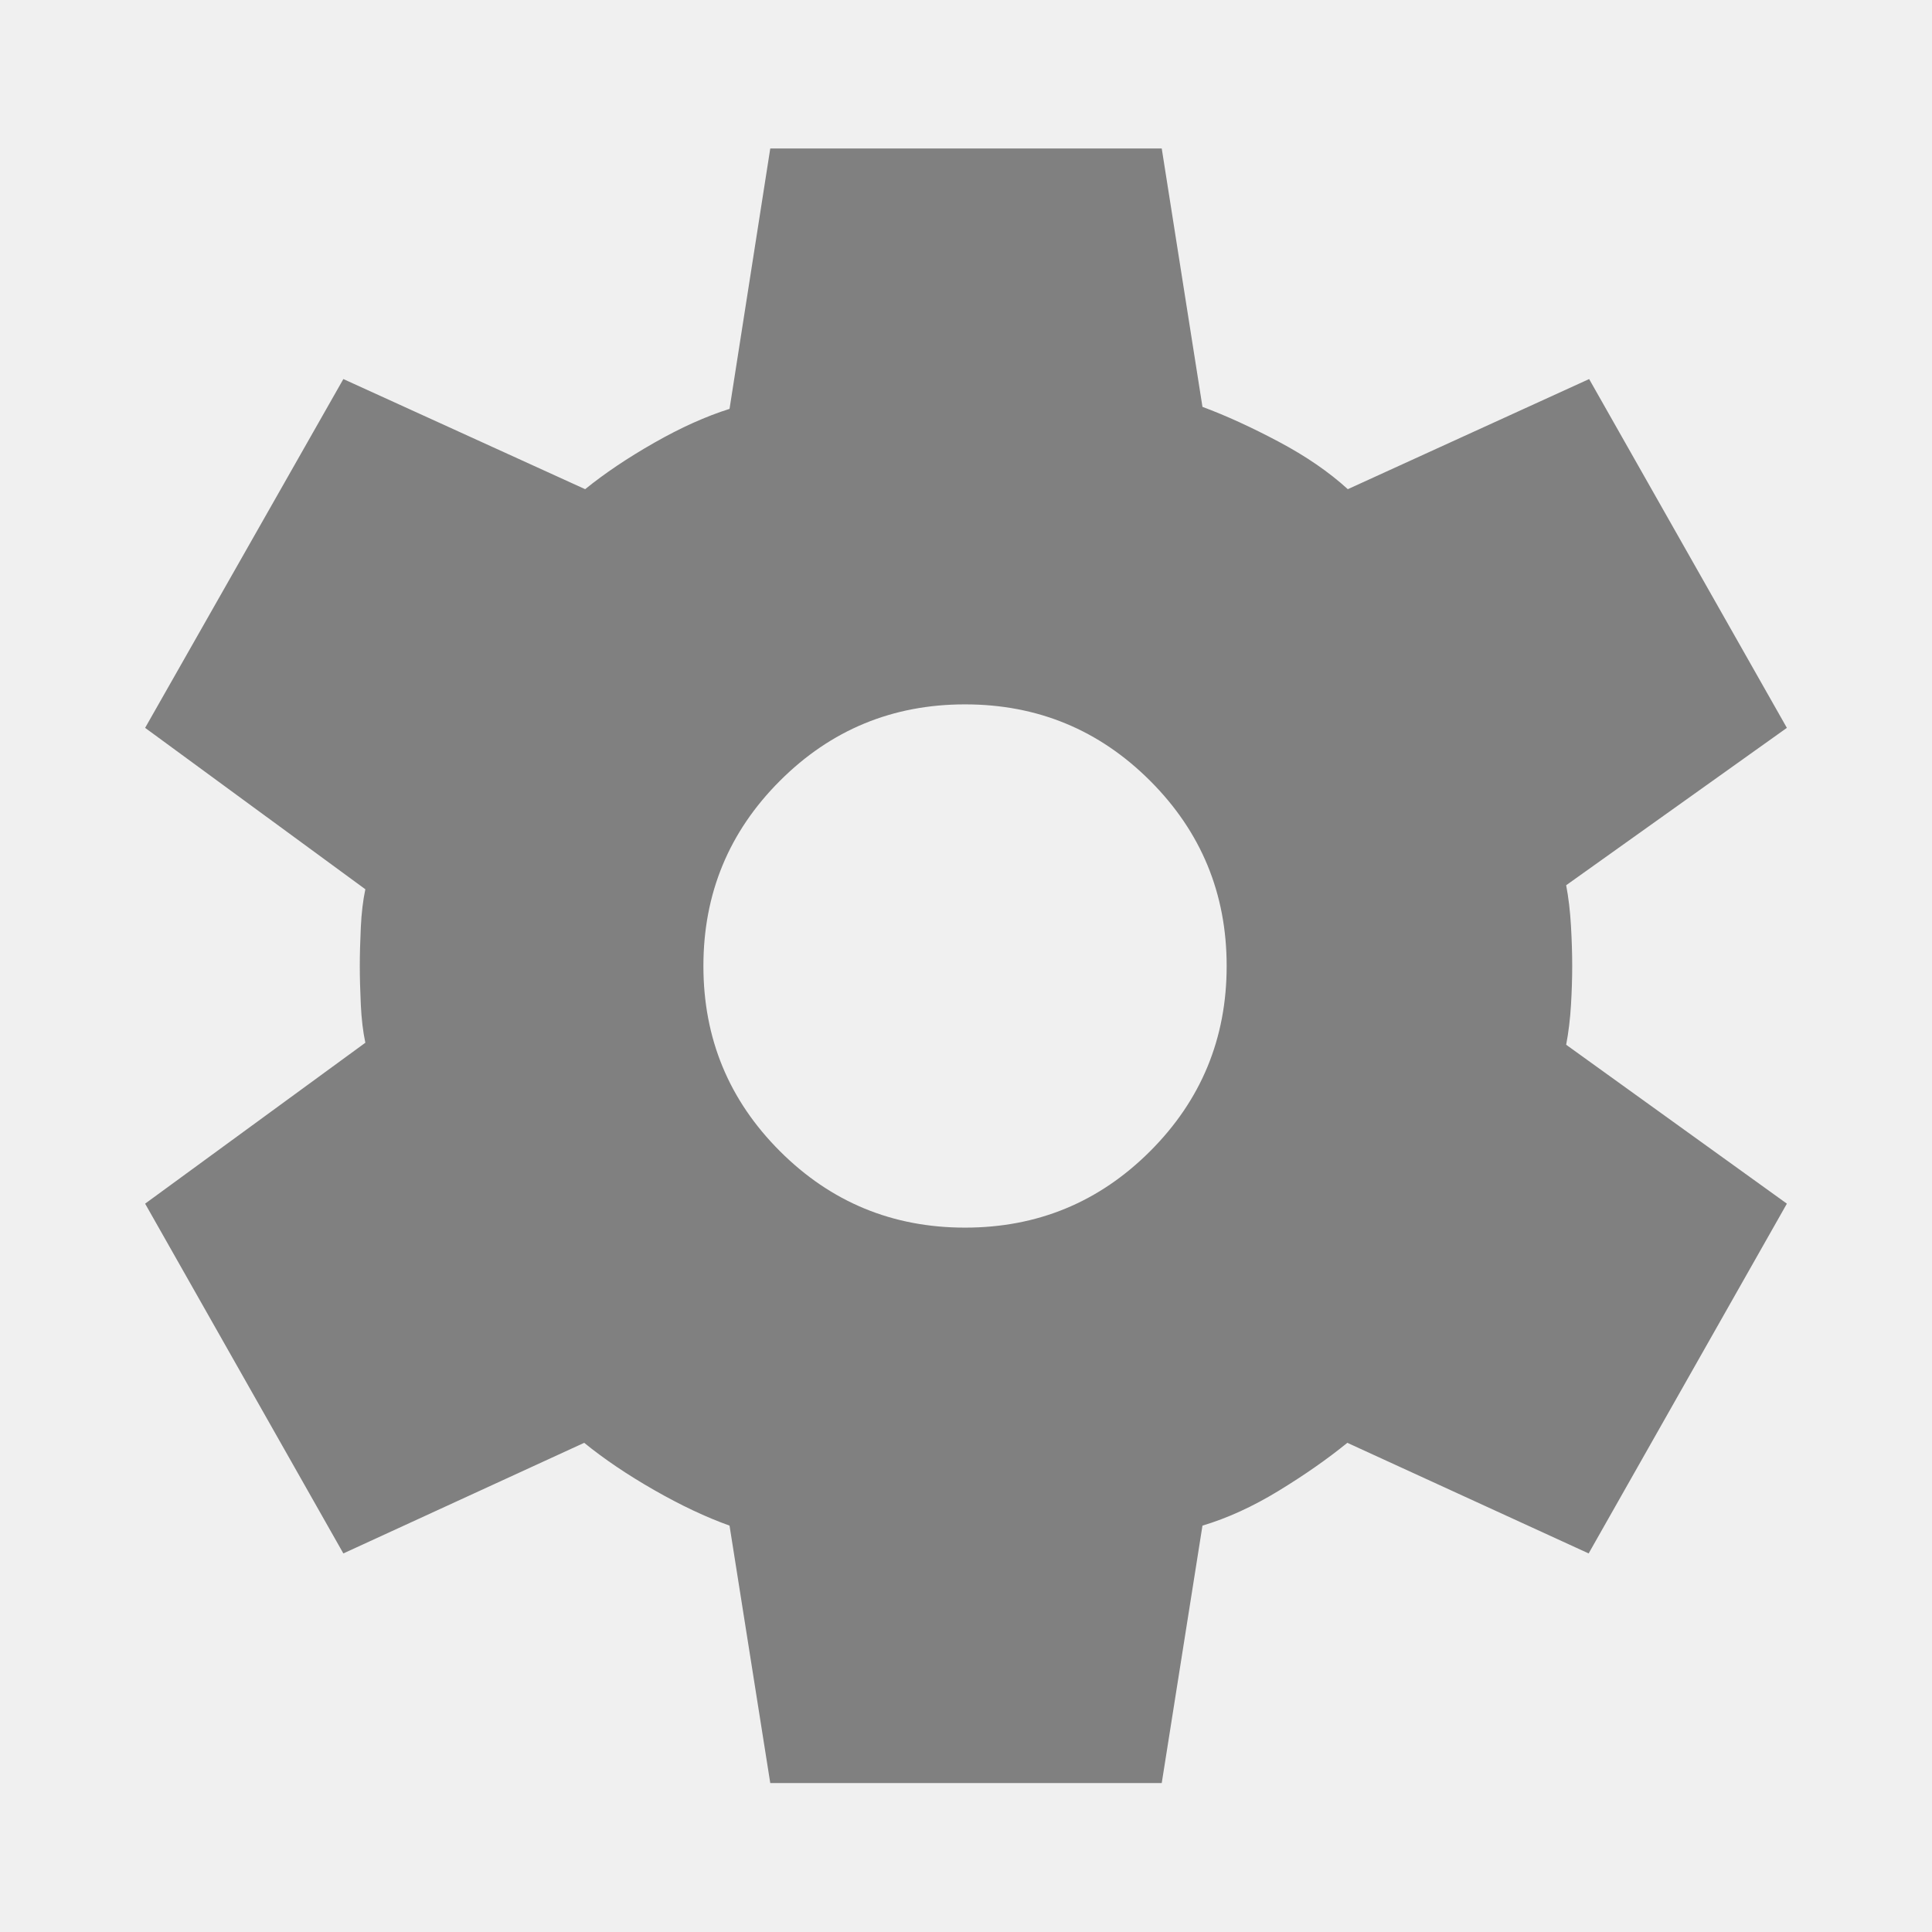
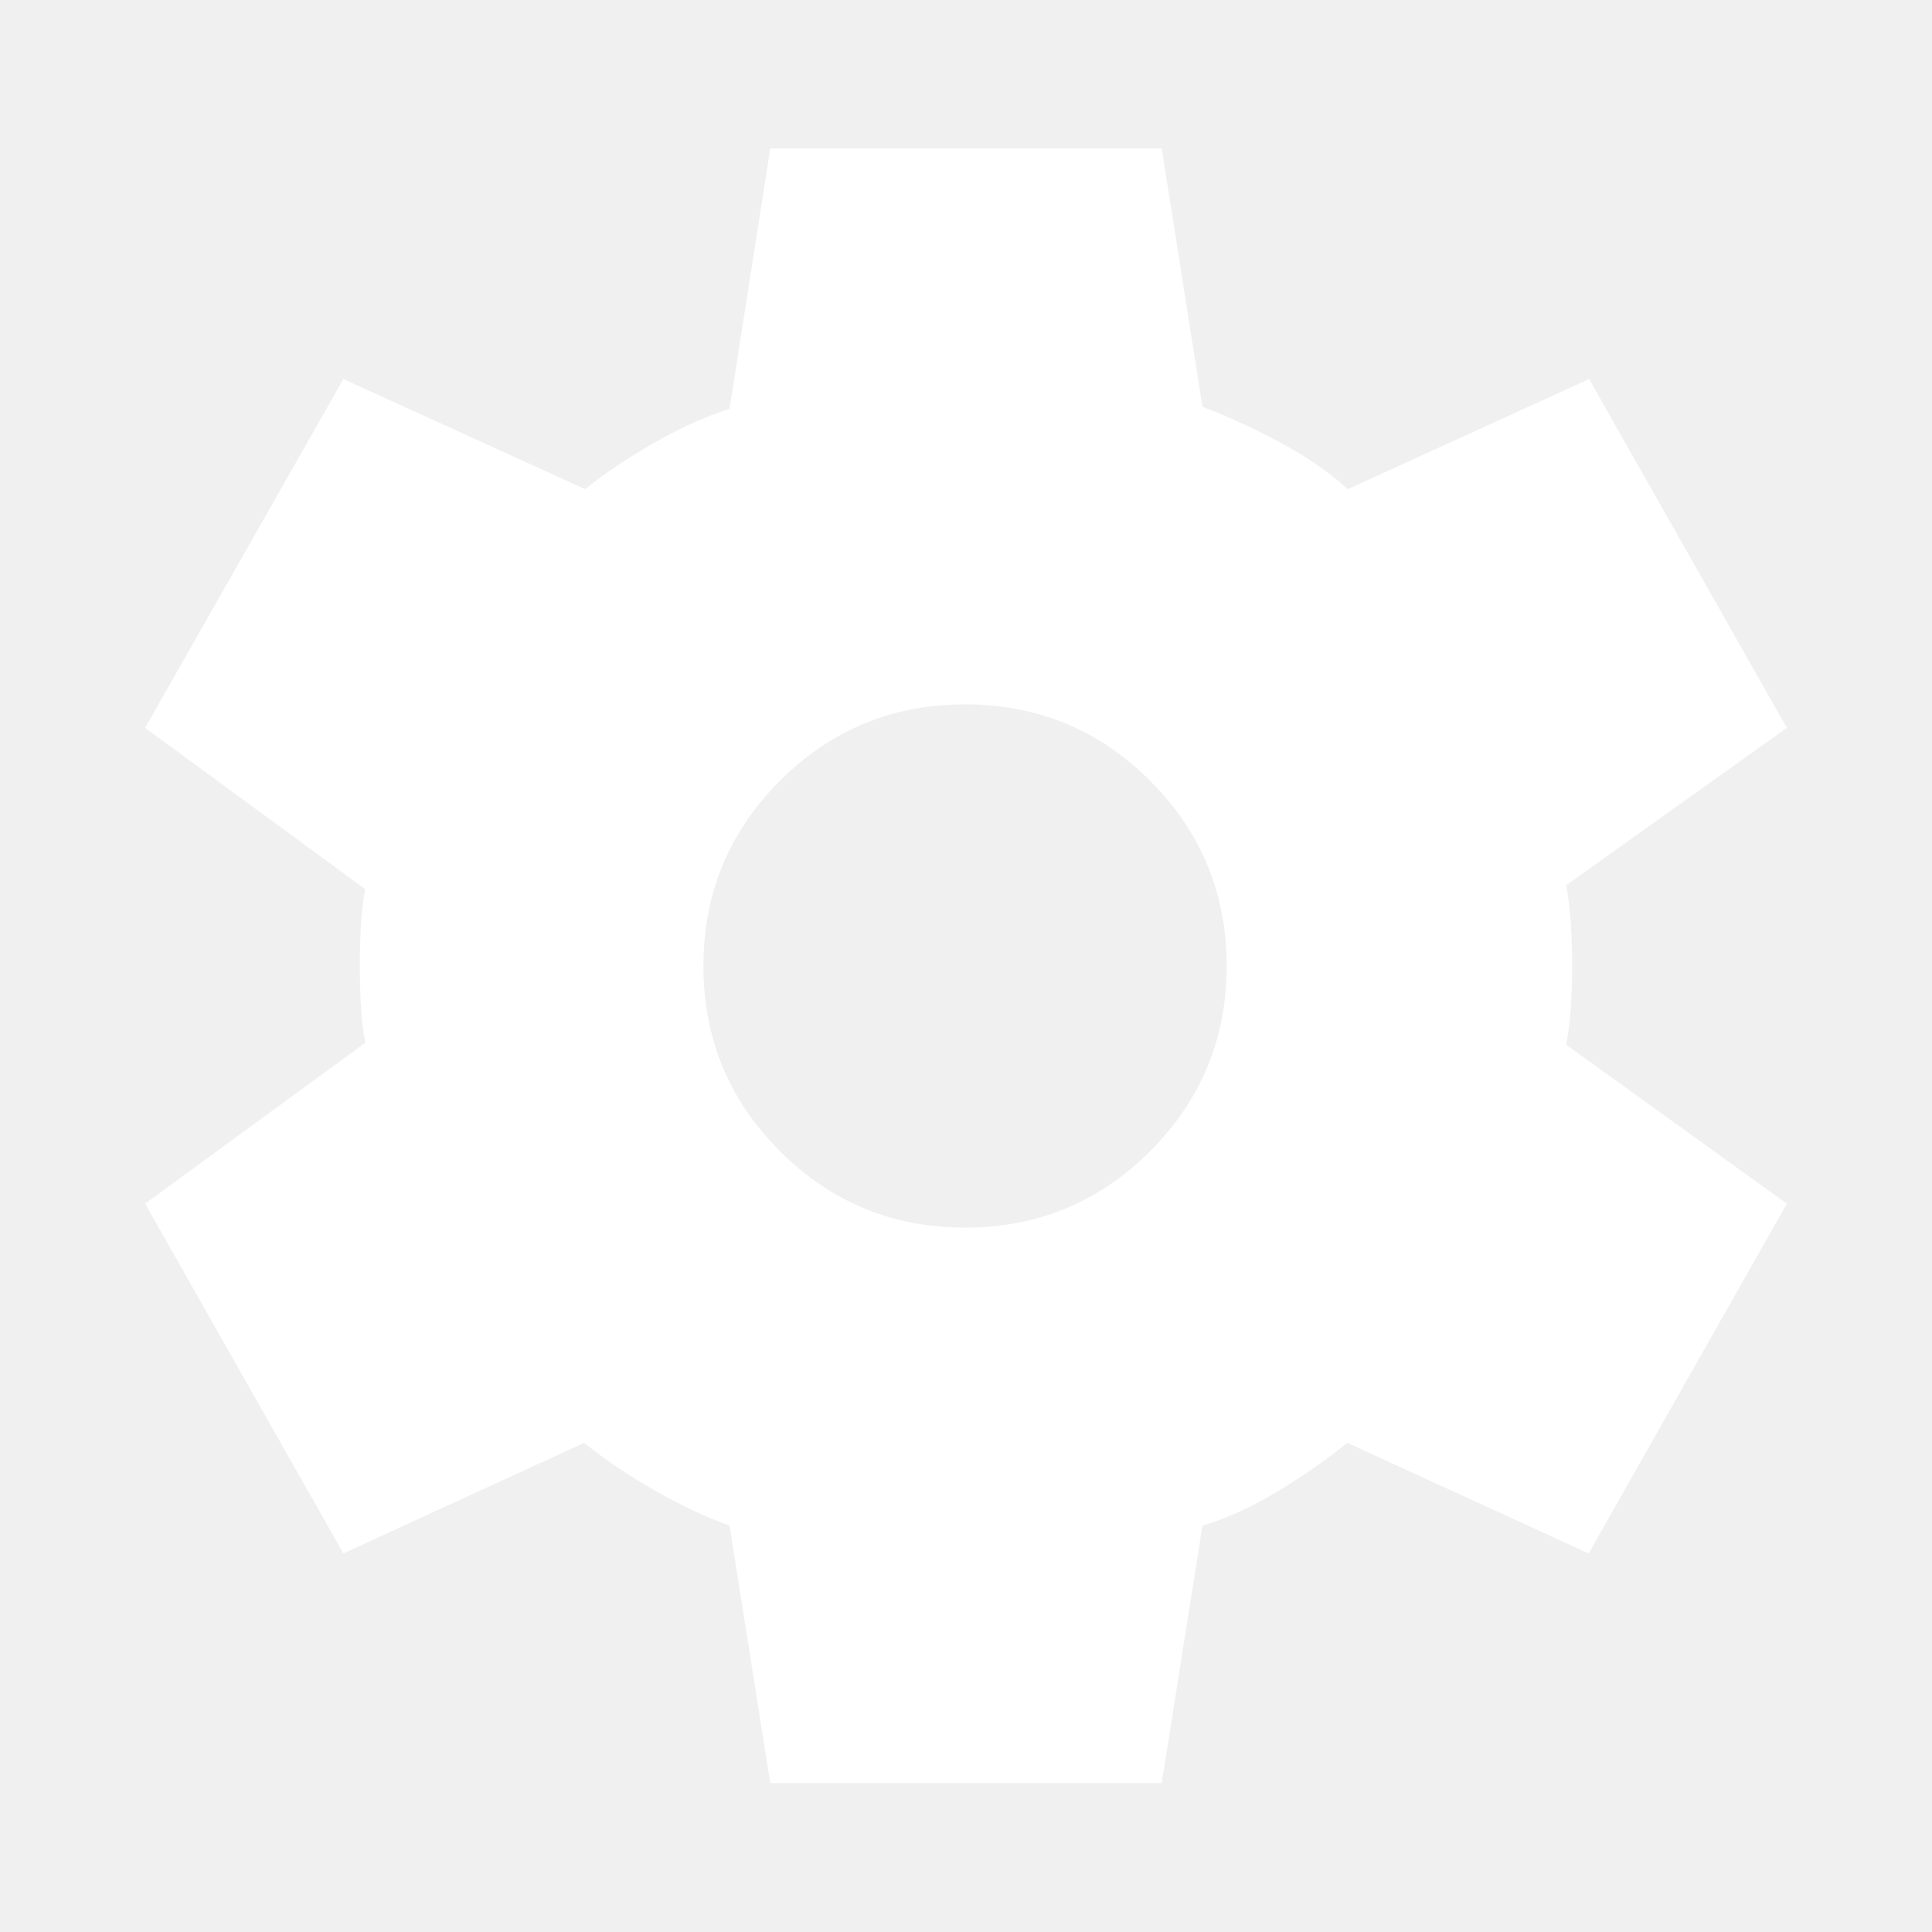
- <svg xmlns="http://www.w3.org/2000/svg" height="48px" viewBox="0 -960 960 960" width="48px" fill="#808080">
-   <path d="M382.74-74.02 362.5-201.93q-17.57-6.29-37.49-17.69-19.92-11.4-34.73-23.45l-119.67 54.96-98.5-173.8 109.43-79.96q-1.76-8.28-2.26-19.06-.5-10.79-.5-19.07 0-8.28.5-19.07.5-10.78 2.26-19.06l-109.43-80.2 98.5-173.32 120.15 54.72q14.57-11.81 34.37-23.09 19.8-11.28 37.37-16.81l20.24-129.39h194.52l20.24 128.39q17.57 6.53 37.87 17.31 20.3 10.78 34.35 23.59l119.91-54.72 98.26 173.32-109.67 78.2q1.76 9.28 2.38 20.06.62 10.79.62 20.07 0 9.28-.62 19.57-.62 10.28-2.38 19.56l109.67 78.96-98.5 173.8-119.91-54.96q-14.81 12.05-34.11 23.83-19.3 11.78-37.87 17.31L577.26-74.02H382.74ZM479.52-350q54 0 92-38t38-92q0-54-38-92t-92-38q-54 0-92 38t-38 92q0 54 38 92t92 38Z" />
+ <svg xmlns="http://www.w3.org/2000/svg" height="48px" viewBox="0 -960 960 960" width="48px" fill="#ffffff" version="1.1" id="svg1">
+   <defs id="defs1" />
+   <path d="M382.74-74.02 362.5-201.93q-17.57-6.29-37.49-17.69-19.92-11.4-34.73-23.45l-119.67 54.96-98.5-173.8 109.43-79.96q-1.76-8.28-2.26-19.06-.5-10.79-.5-19.07 0-8.28.5-19.07.5-10.78 2.26-19.06l-109.43-80.2 98.5-173.32 120.15 54.72q14.57-11.81 34.37-23.09 19.8-11.28 37.37-16.81l20.24-129.39h194.52l20.24 128.39q17.57 6.53 37.87 17.31 20.3 10.78 34.35 23.59l119.91-54.72 98.26 173.32-109.67 78.2q1.76 9.28 2.38 20.06.62 10.79.62 20.07 0 9.28-.62 19.57-.62 10.28-2.38 19.56l109.67 78.96-98.5 173.8-119.91-54.96q-14.81 12.05-34.11 23.83-19.3 11.78-37.87 17.31L577.26-74.02H382.74ZM479.52-350q54 0 92-38t38-92q0-54-38-92t-92-38q-54 0-92 38t-38 92q0 54 38 92t92 38Z" id="path1" />
</svg>
